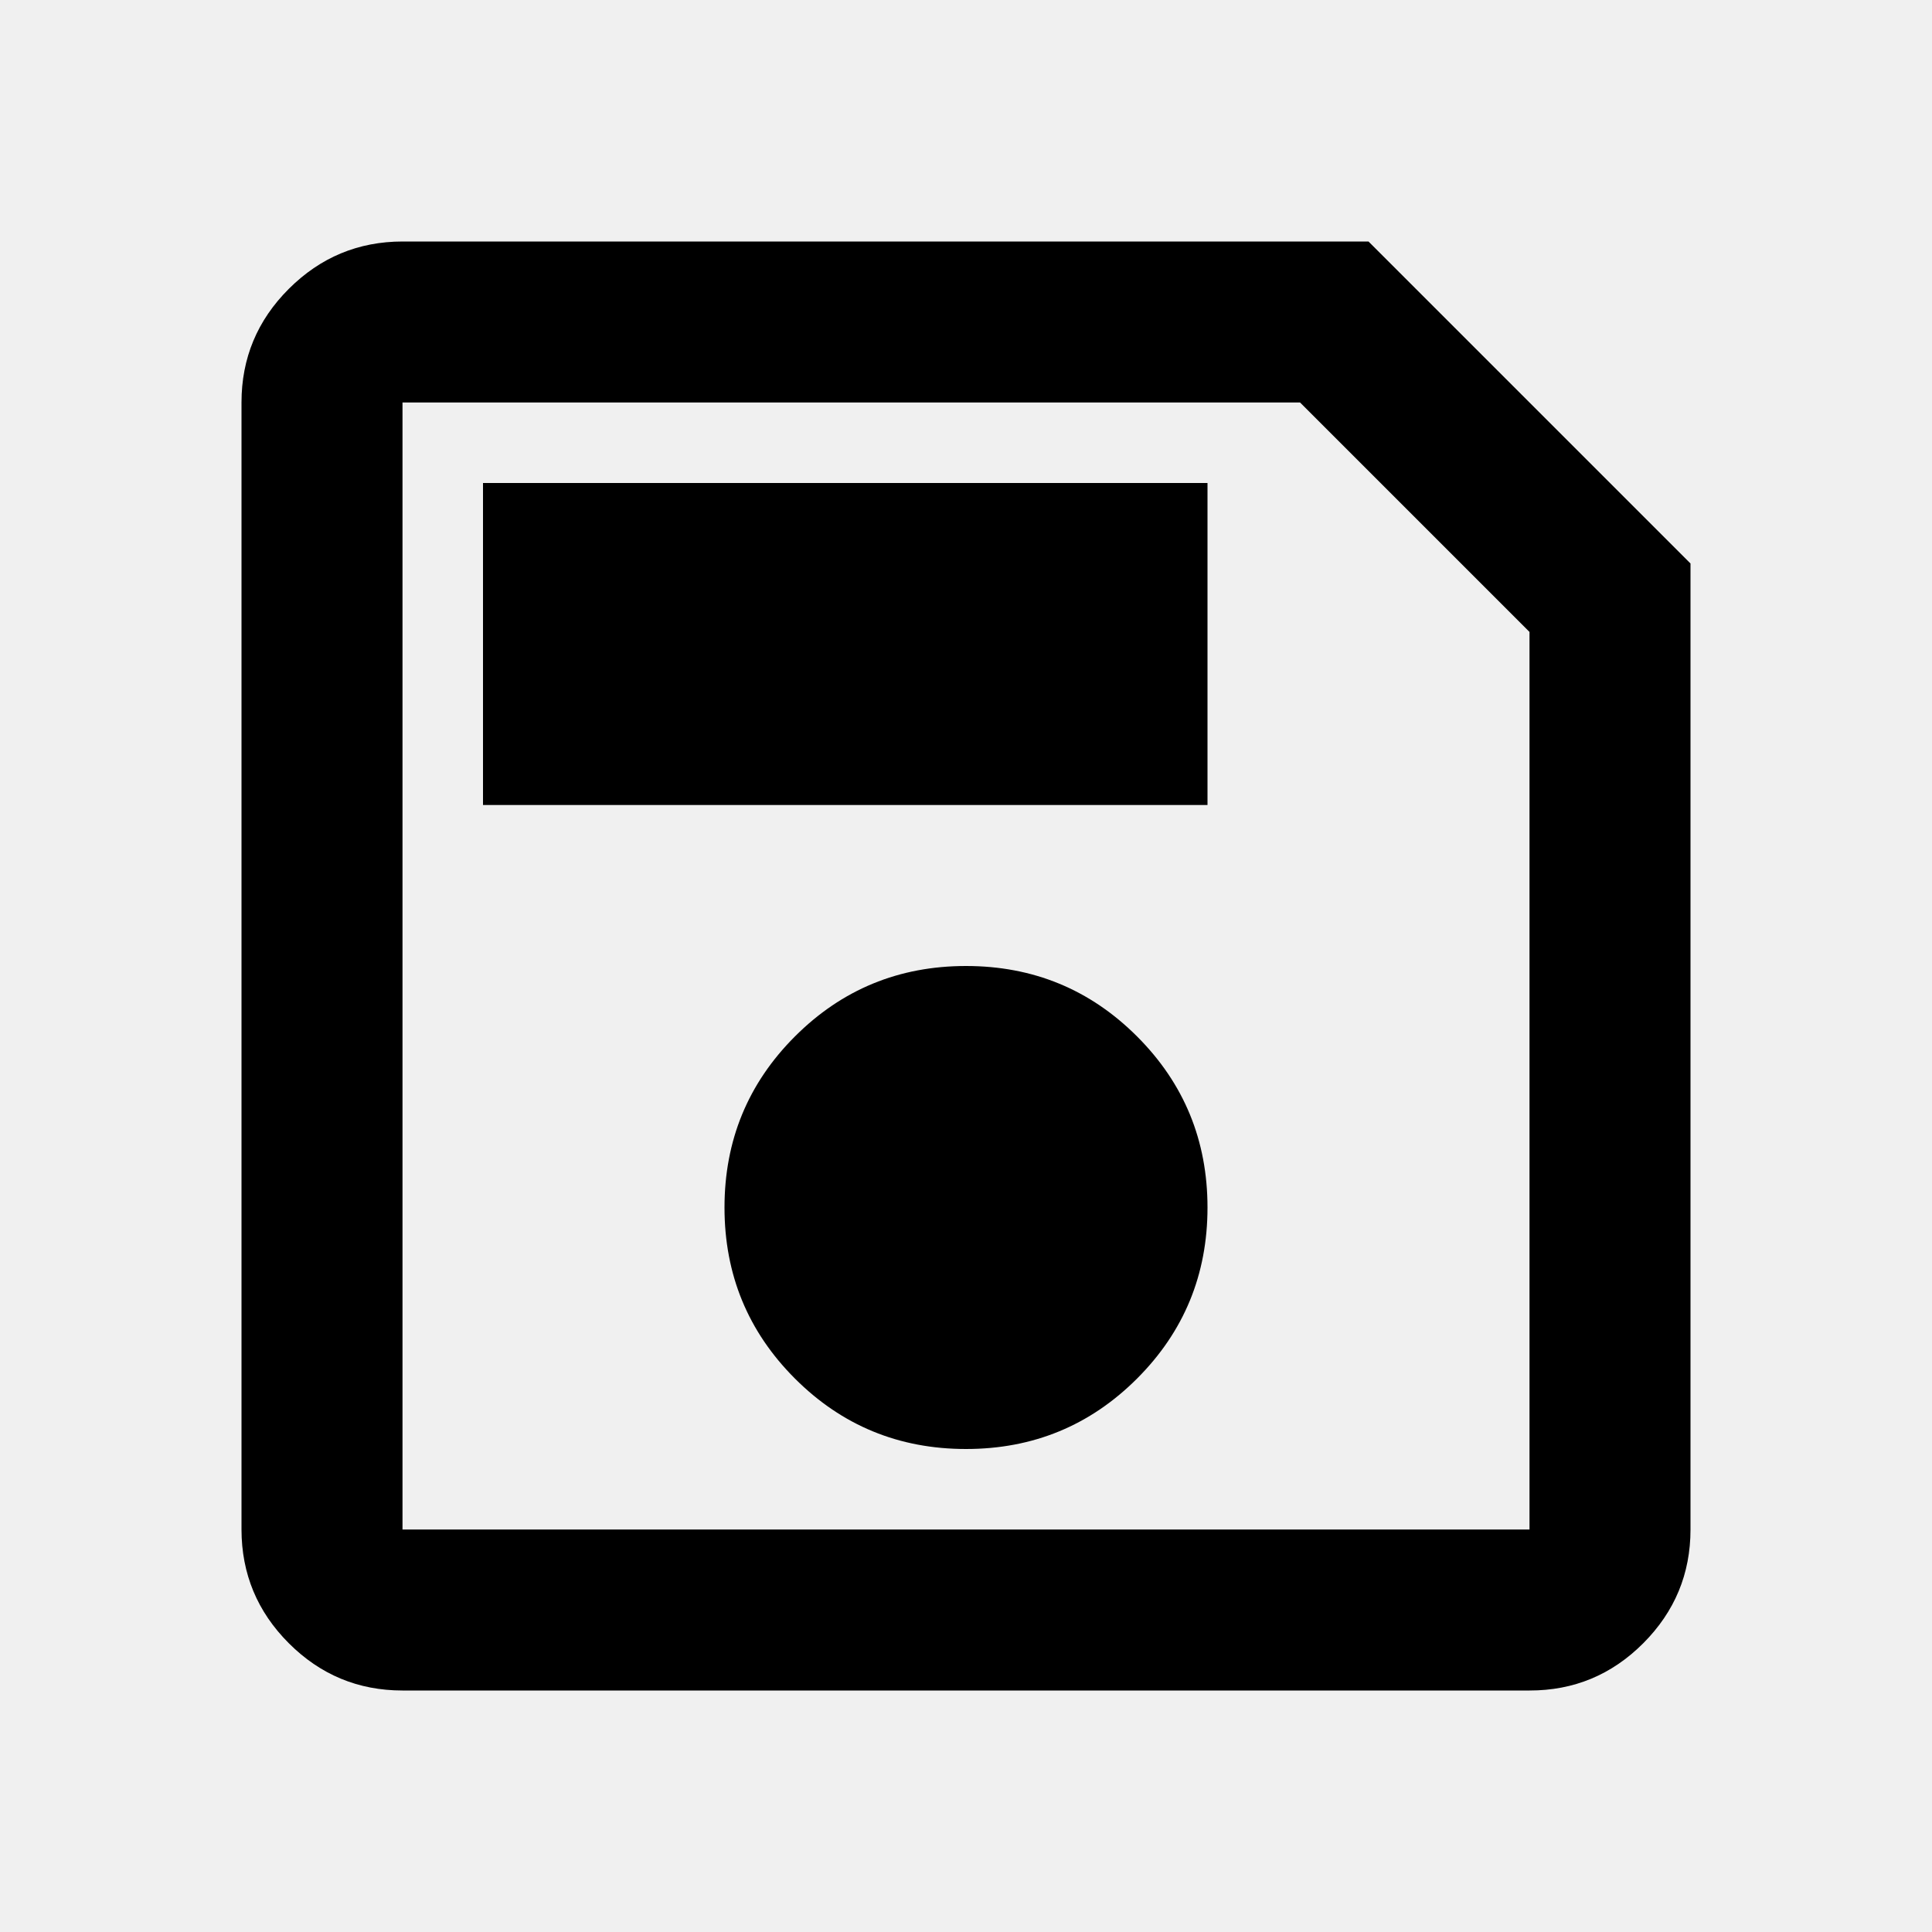
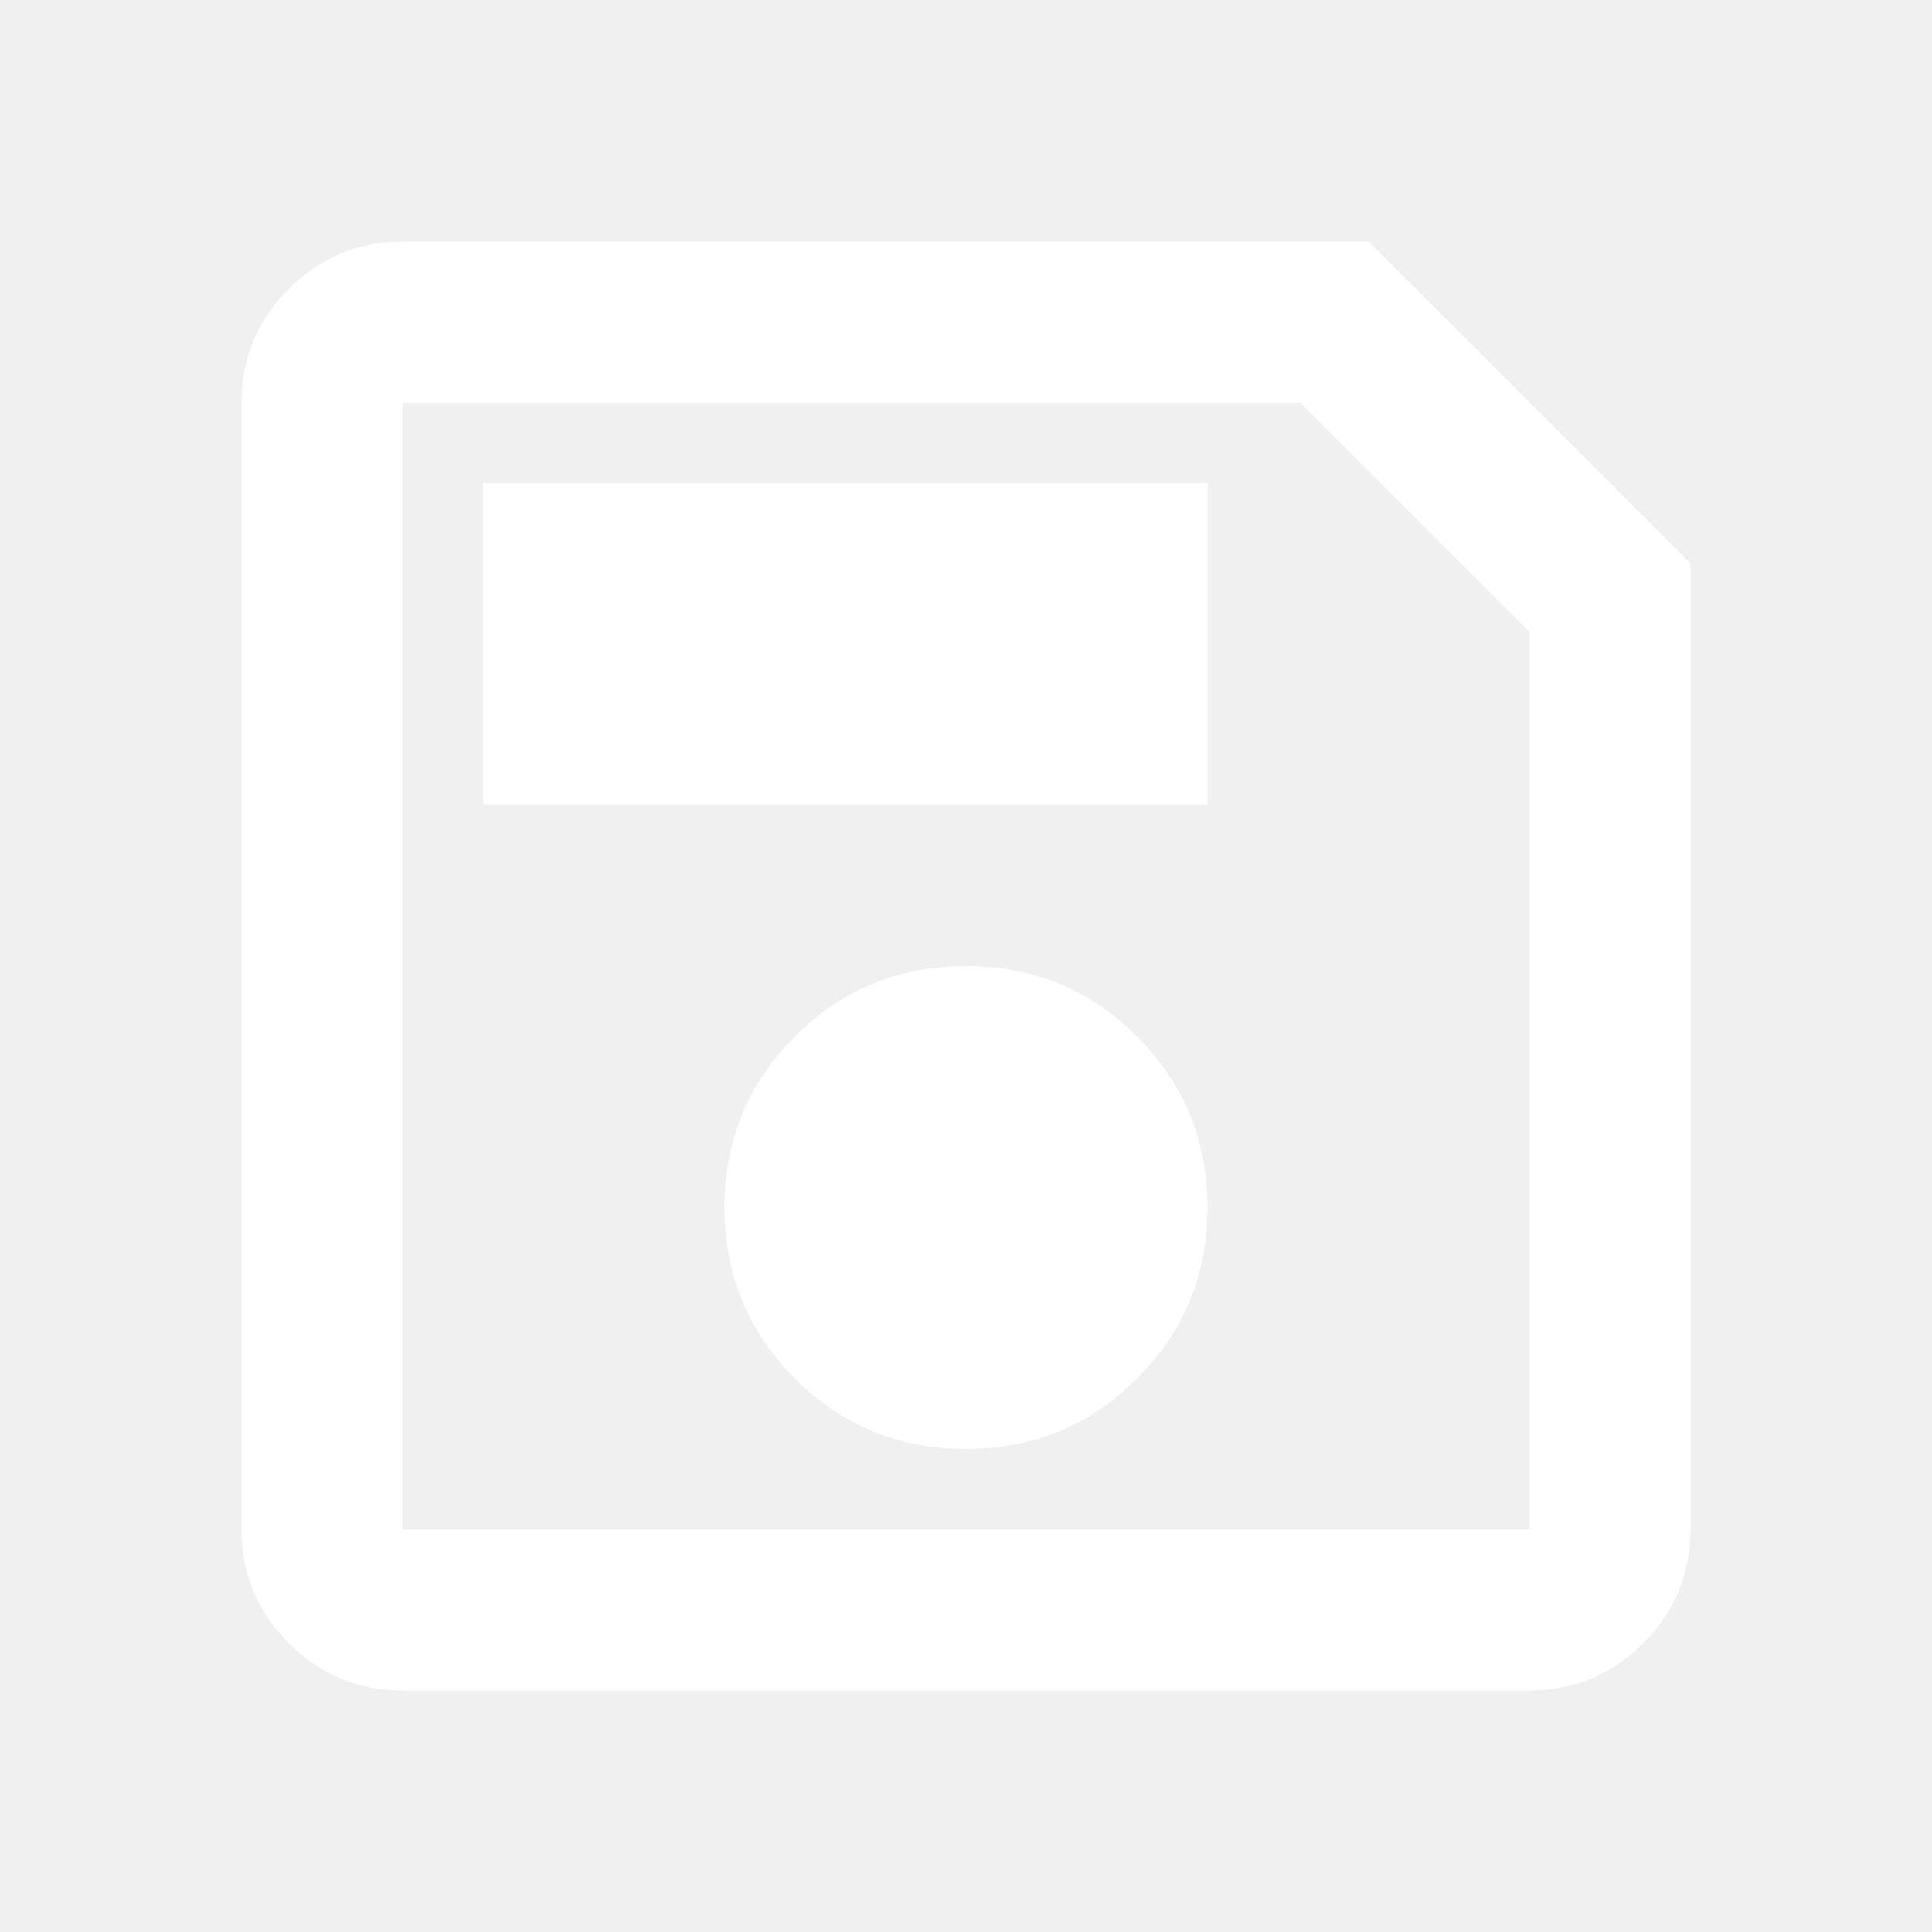
<svg xmlns="http://www.w3.org/2000/svg" width="1em" height="1em" viewBox="0 0 24 24">
-   <path fill="currentColor" d="M21 7v12q0 .825-.587 1.413T19 21H5q-.825 0-1.412-.587T3 19V5q0-.825.588-1.412T5 3h12zm-2 .85L16.15 5H5v14h14zm-4.875 9.275Q15 16.25 15 15t-.875-2.125T12 12t-2.125.875T9 15t.875 2.125T12 18t2.125-.875M6 10h9V6H6zM5 7.85V19V5z" />
+   <path fill="#FFFFFF" d="M21 7v12q0 .825-.587 1.413T19 21H5q-.825 0-1.412-.587T3 19V5q0-.825.588-1.412T5 3h12zm-2 .85L16.15 5H5v14h14zm-4.875 9.275Q15 16.25 15 15t-.875-2.125T12 12t-2.125.875T9 15t.875 2.125T12 18t2.125-.875M6 10h9V6H6zM5 7.85V19V5z" />
</svg>
